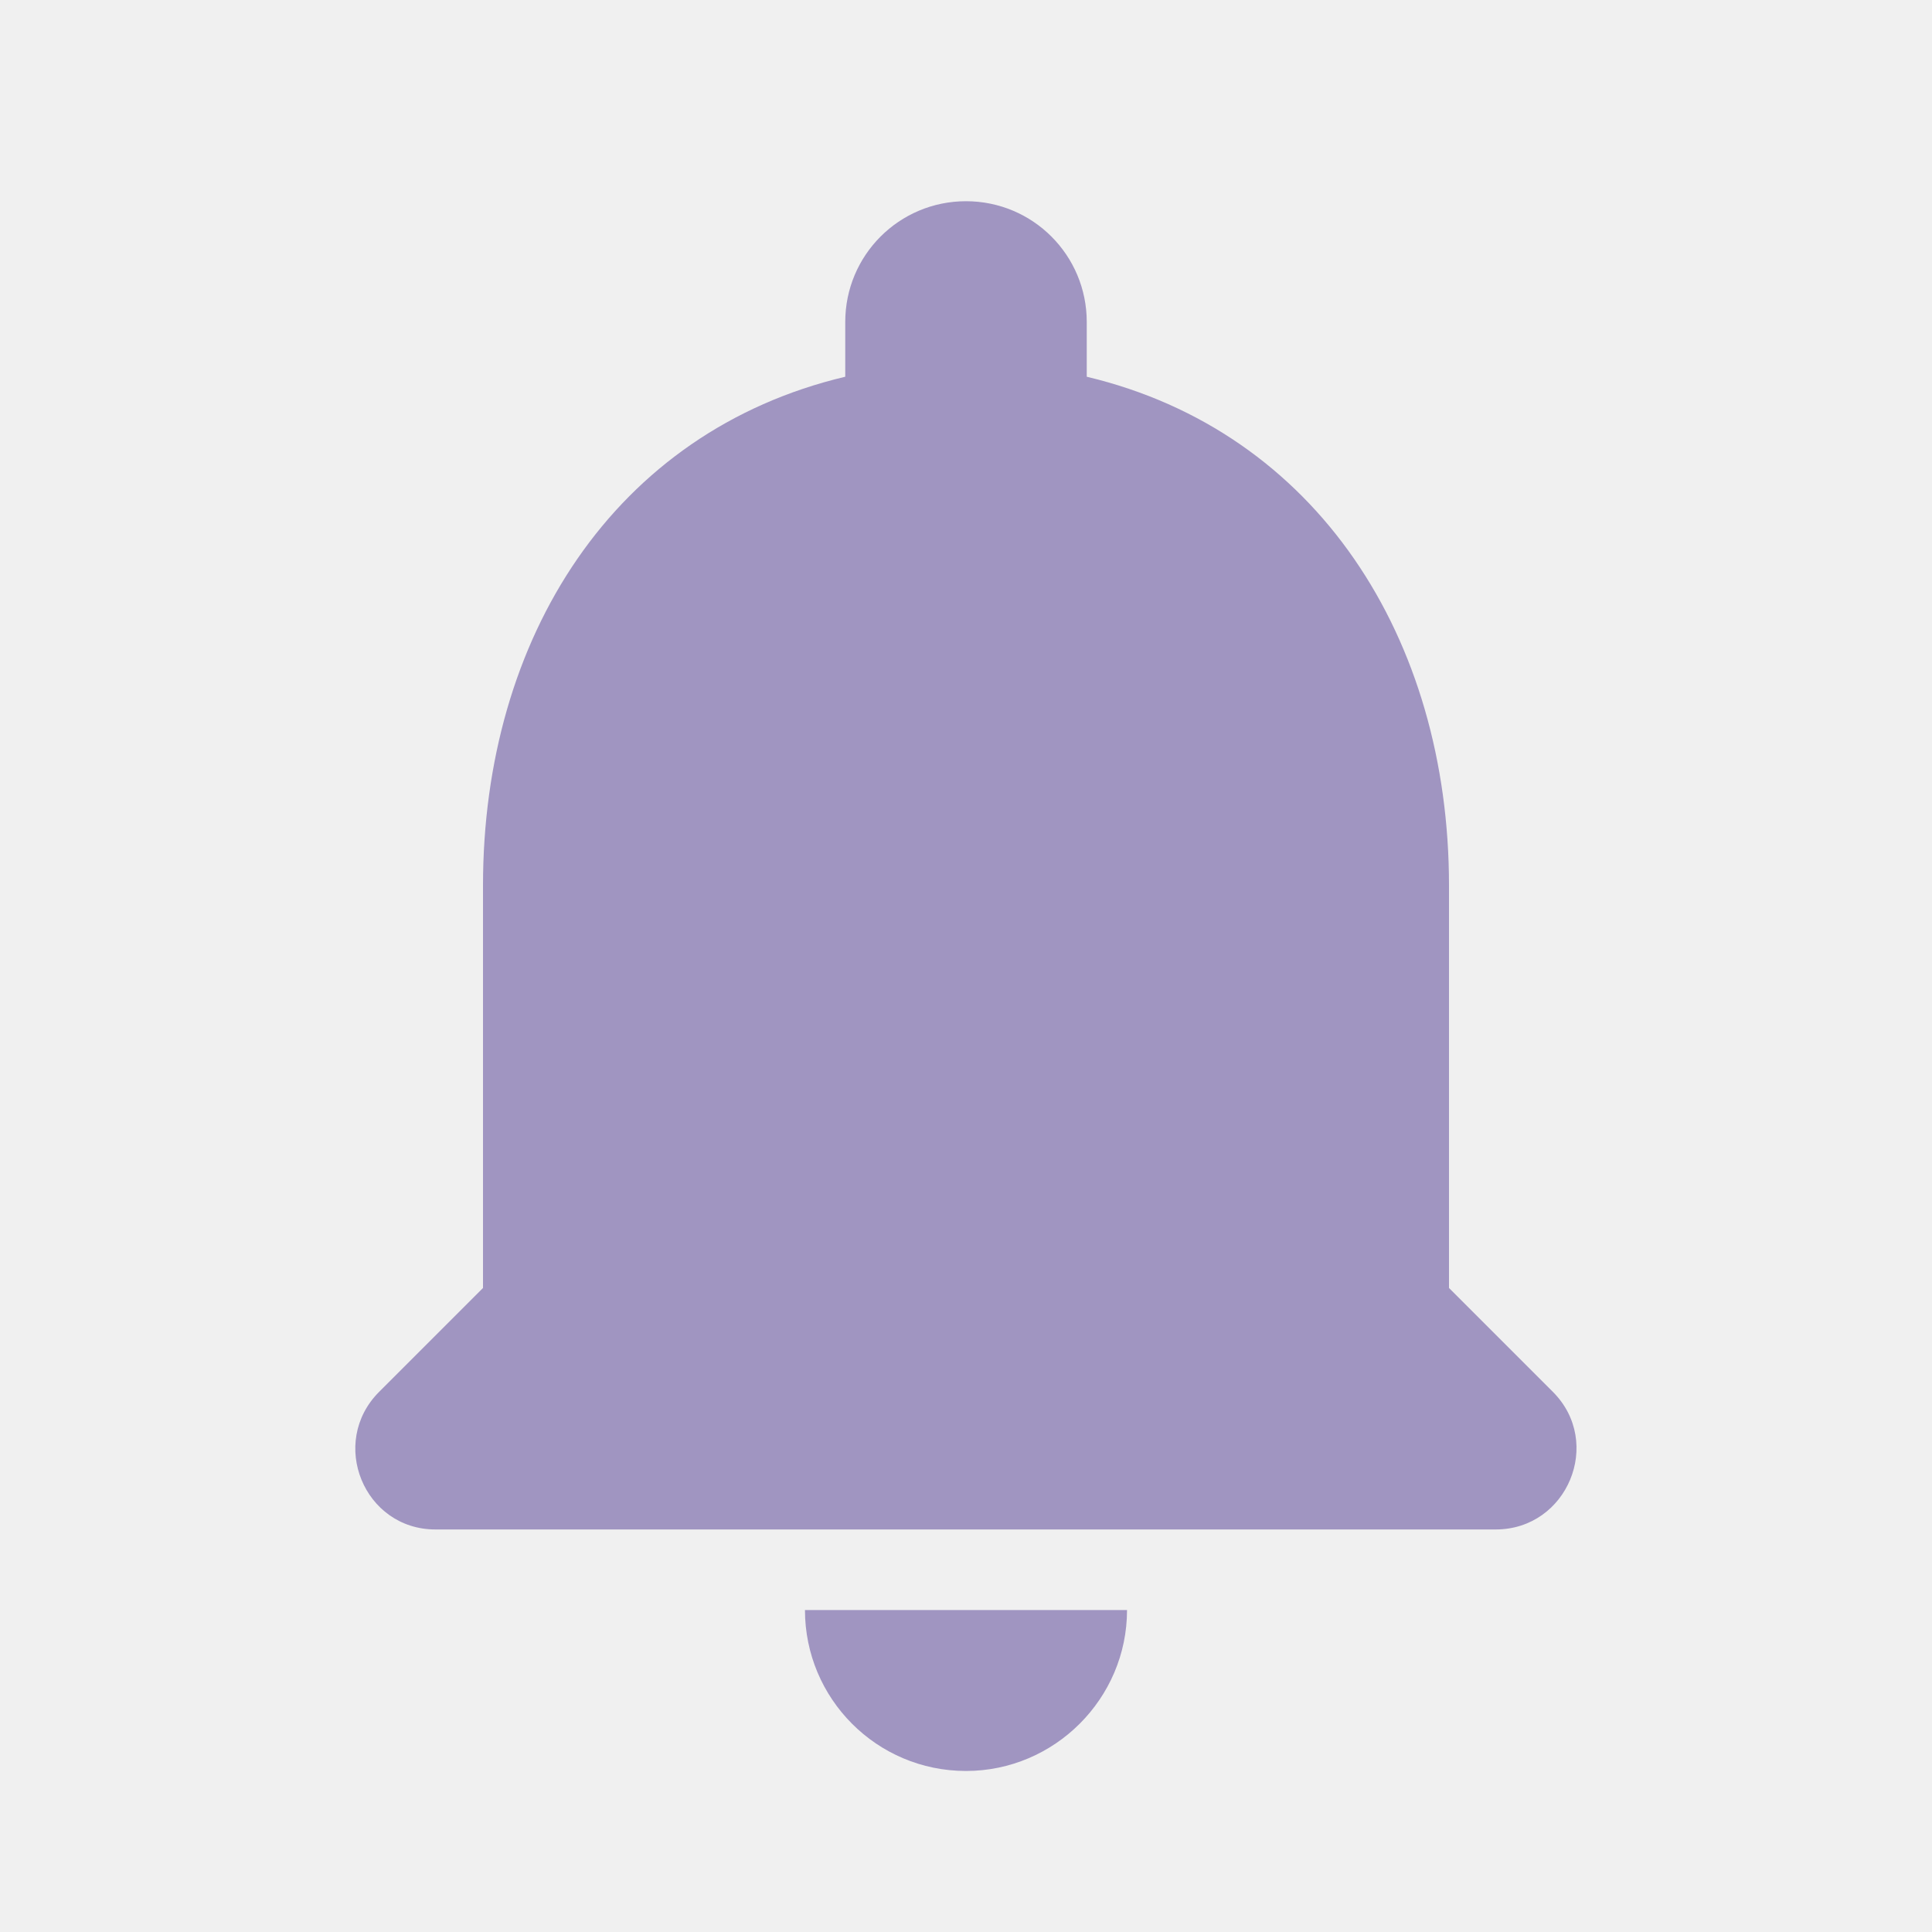
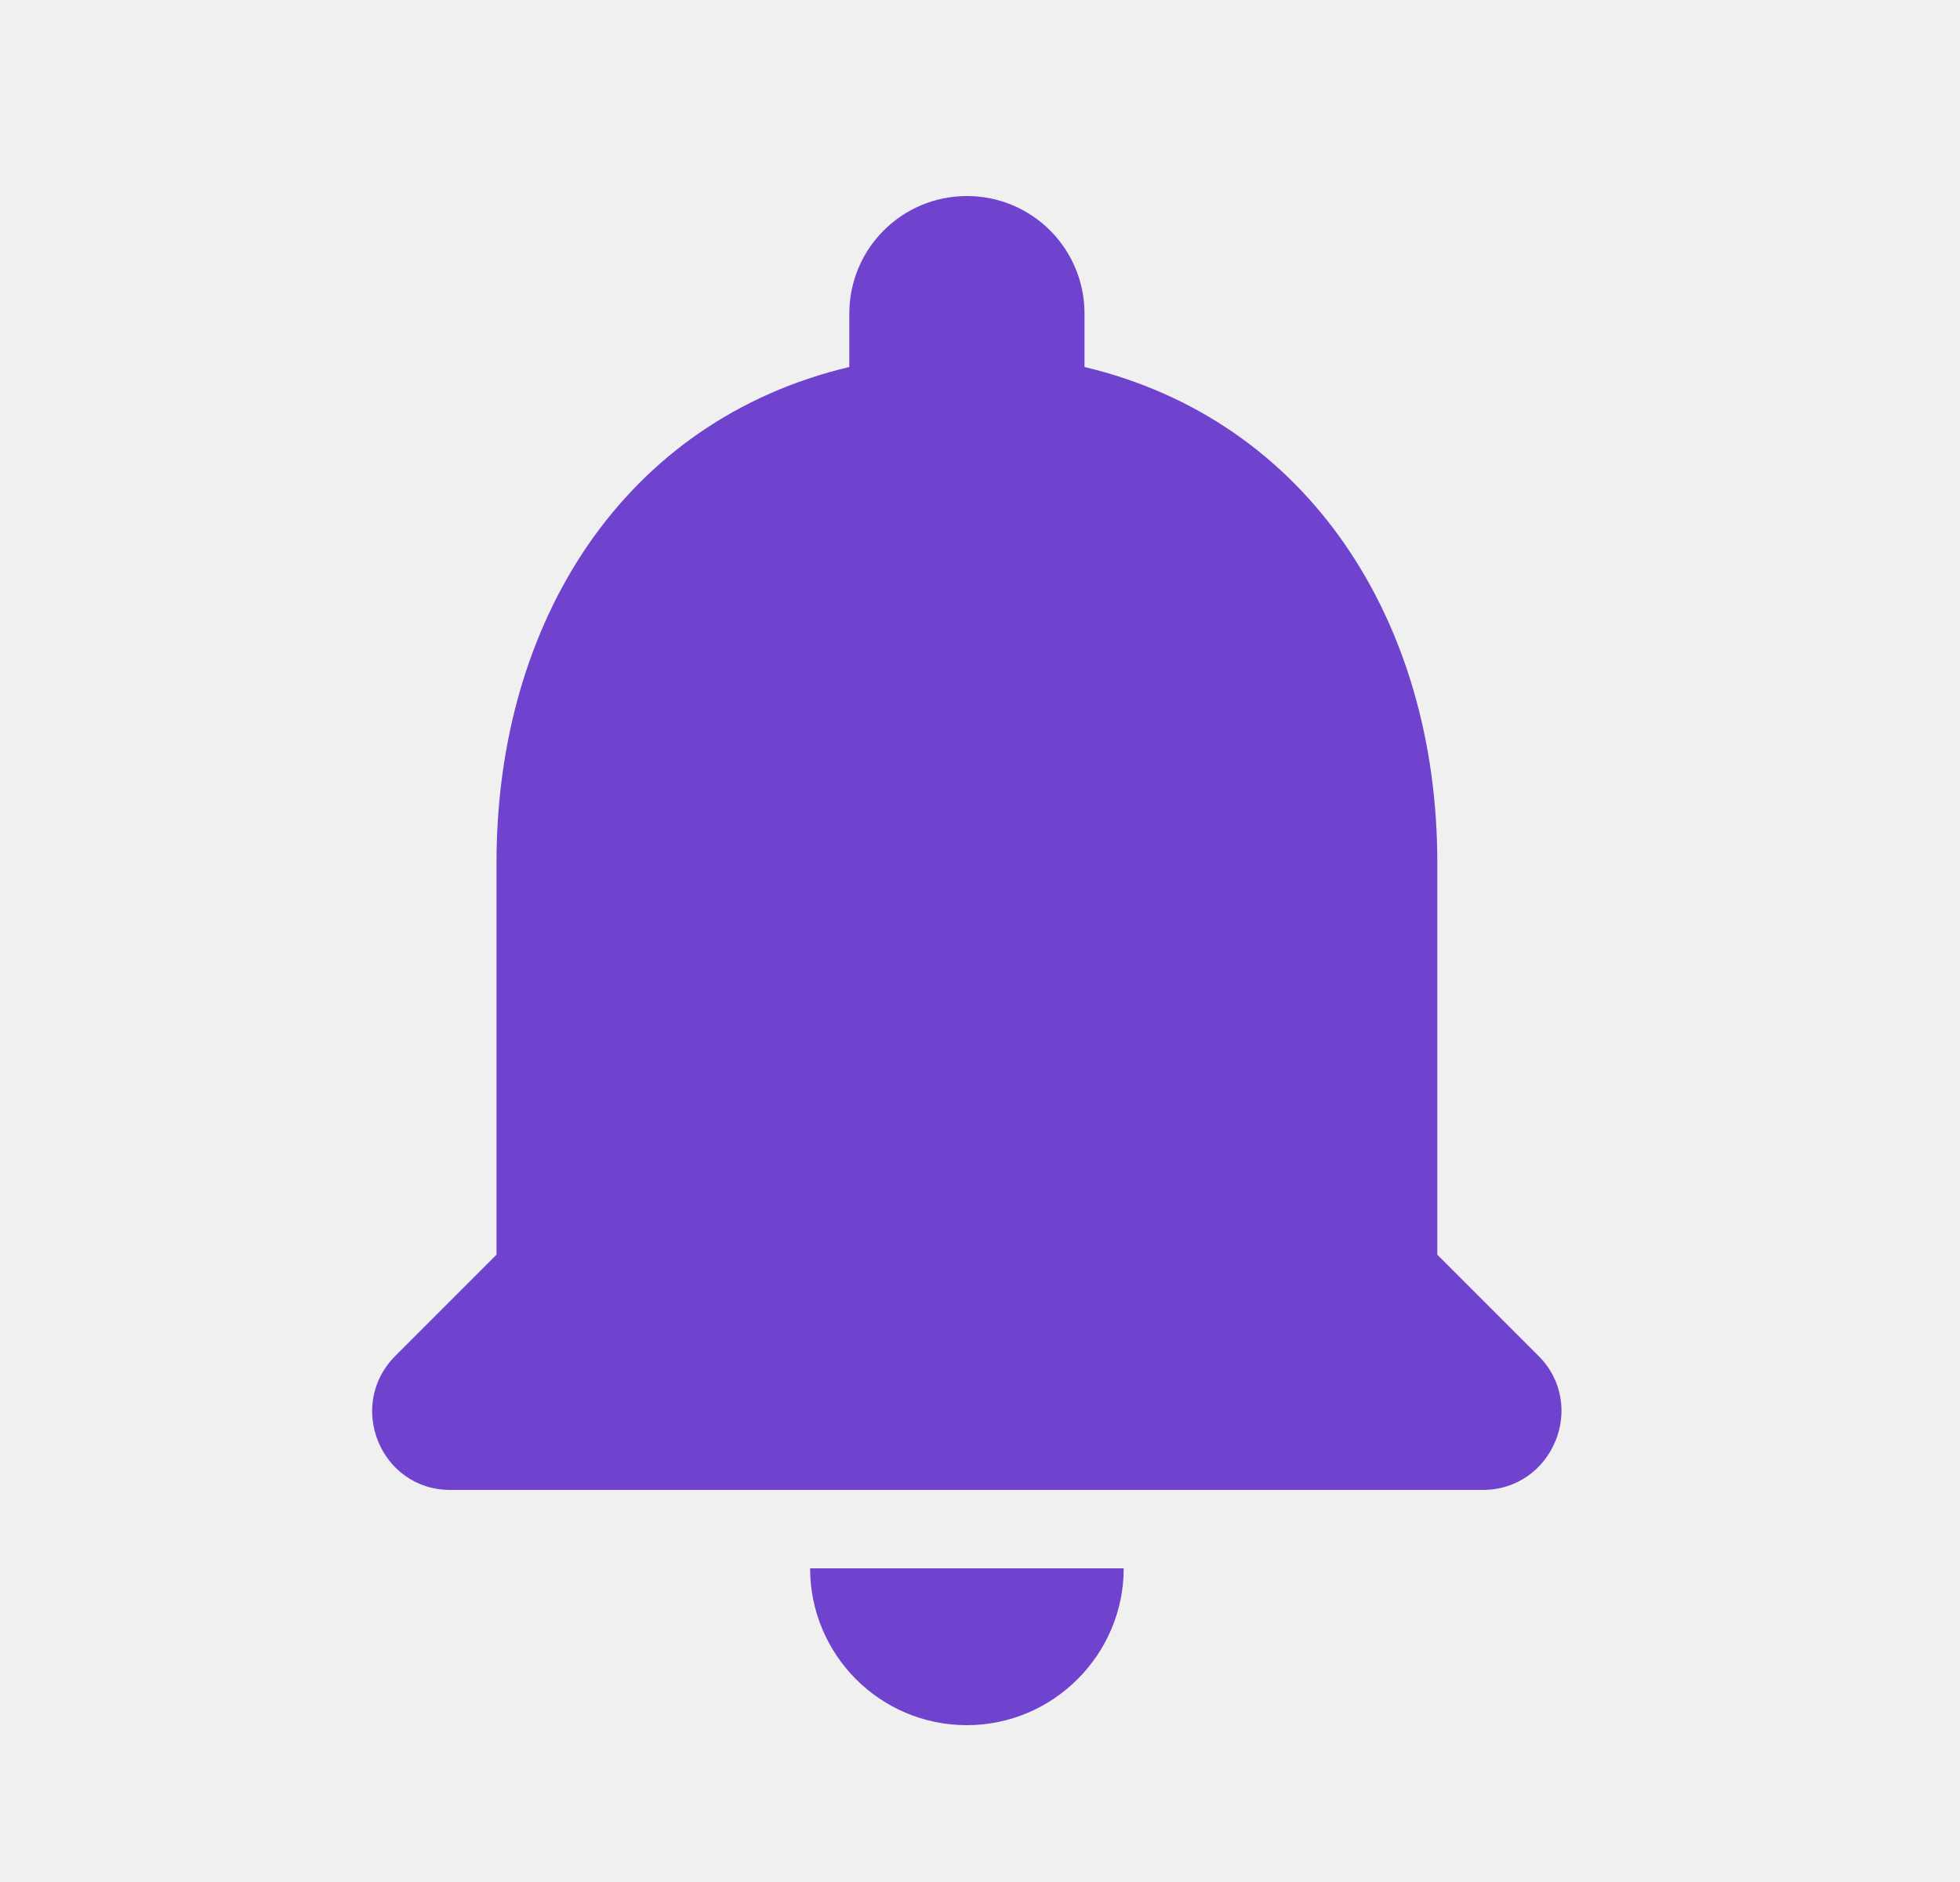
- <svg xmlns="http://www.w3.org/2000/svg" width="20" height="20" viewBox="0 0 20 20" fill="none">
-   <g clip-path="url(#clip0_521_328)">
-     <path d="M10 18.333C10.917 18.333 11.667 17.583 11.667 16.667H8.333C8.333 17.583 9.075 18.333 10 18.333ZM15 13.333V9.167C15 6.608 13.633 4.467 11.25 3.9V3.333C11.25 2.642 10.692 2.083 10 2.083C9.308 2.083 8.75 2.642 8.75 3.333V3.9C6.358 4.467 5 6.6 5 9.167V13.333L3.925 14.408C3.4 14.933 3.767 15.833 4.508 15.833H15.483C16.225 15.833 16.6 14.933 16.075 14.408L15 13.333Z" fill="#A095C1" />
+ <svg xmlns="http://www.w3.org/2000/svg" width="25" height="24" viewBox="0 0 25 24" fill="none">
+   <g clip-path="url(#clip0_521_141)">
+     <path d="M12.333 22C13.433 22 14.333 21.1 14.333 20H10.333C10.333 21.1 11.223 22 12.333 22ZM18.333 16V11C18.333 7.93 16.693 5.36 13.833 4.68V4C13.833 3.17 13.163 2.5 12.333 2.5C11.503 2.5 10.833 3.17 10.833 4V4.68C7.963 5.36 6.333 7.92 6.333 11V16L5.043 17.29C4.413 17.92 4.853 19 5.743 19H18.913C19.803 19 20.253 17.92 19.623 17.29L18.333 16Z" fill="#7043CF" />
  </g>
  <defs>
-     <clipPath id="clip0_521_328">
-       <rect width="20" height="20" fill="white" />
+     <clipPath id="clip0_521_141">
+       <rect width="24" height="24" fill="white" transform="translate(0.333374)" />
    </clipPath>
  </defs>
</svg>
